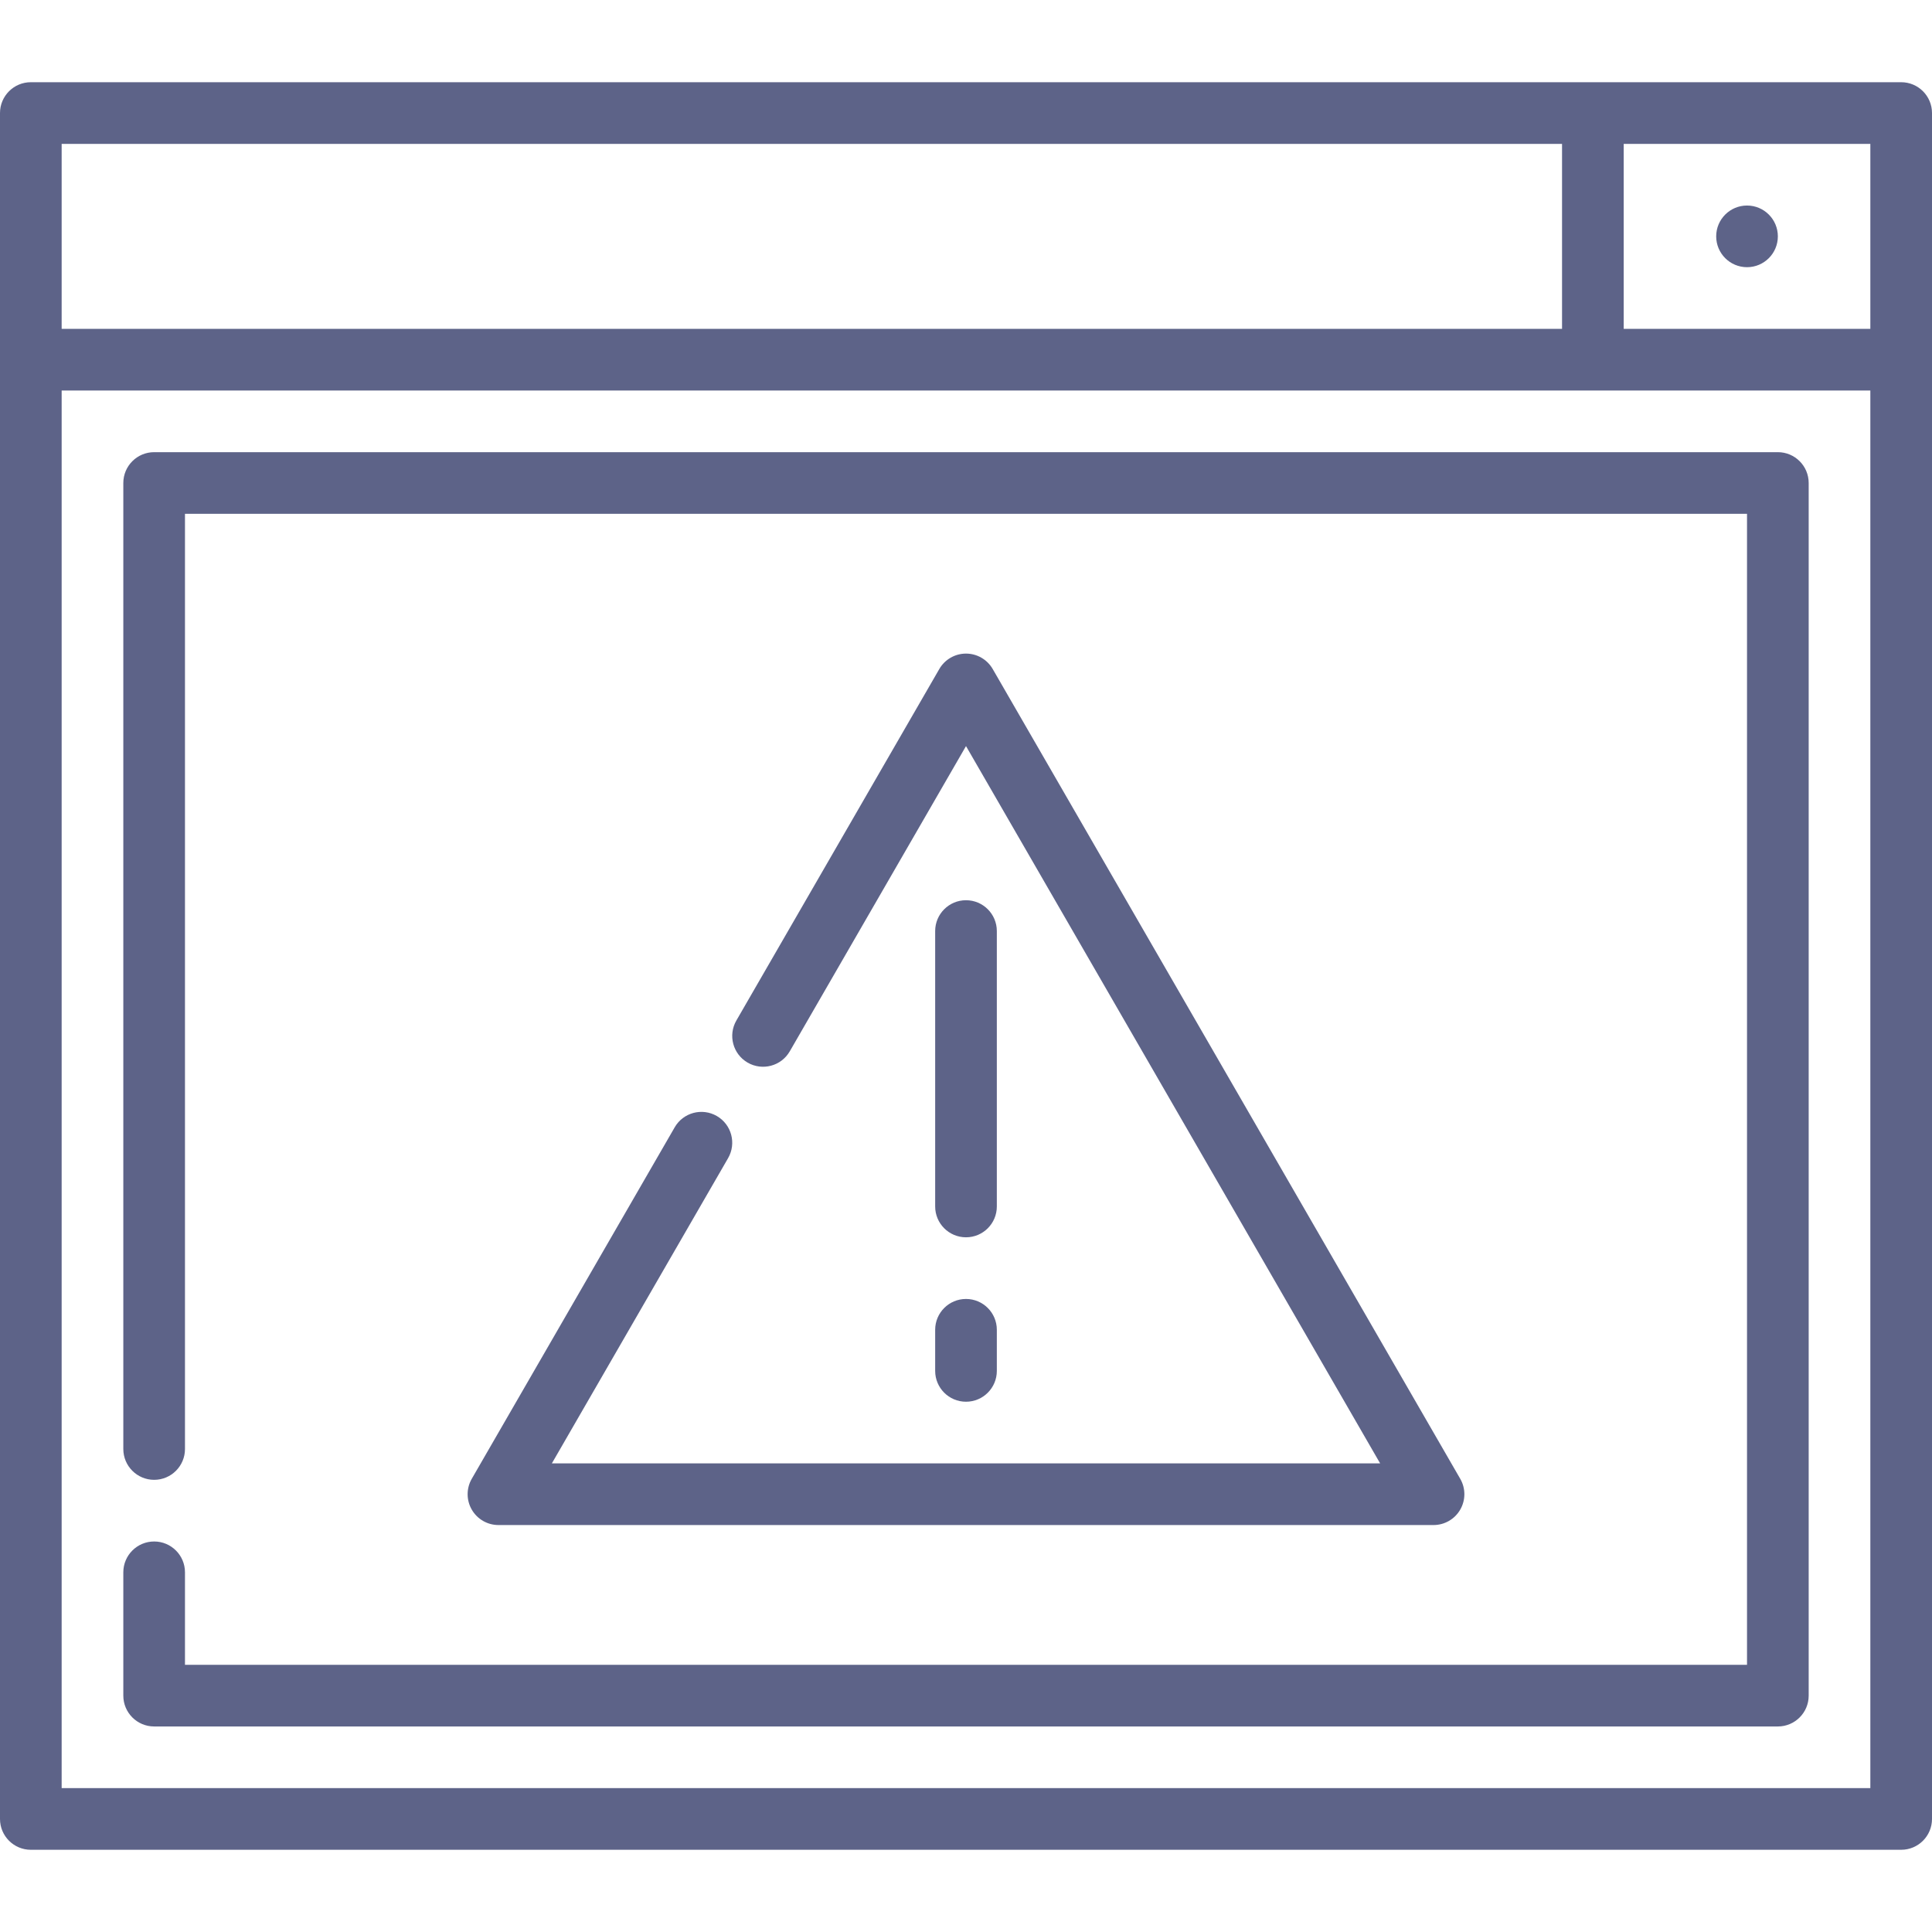
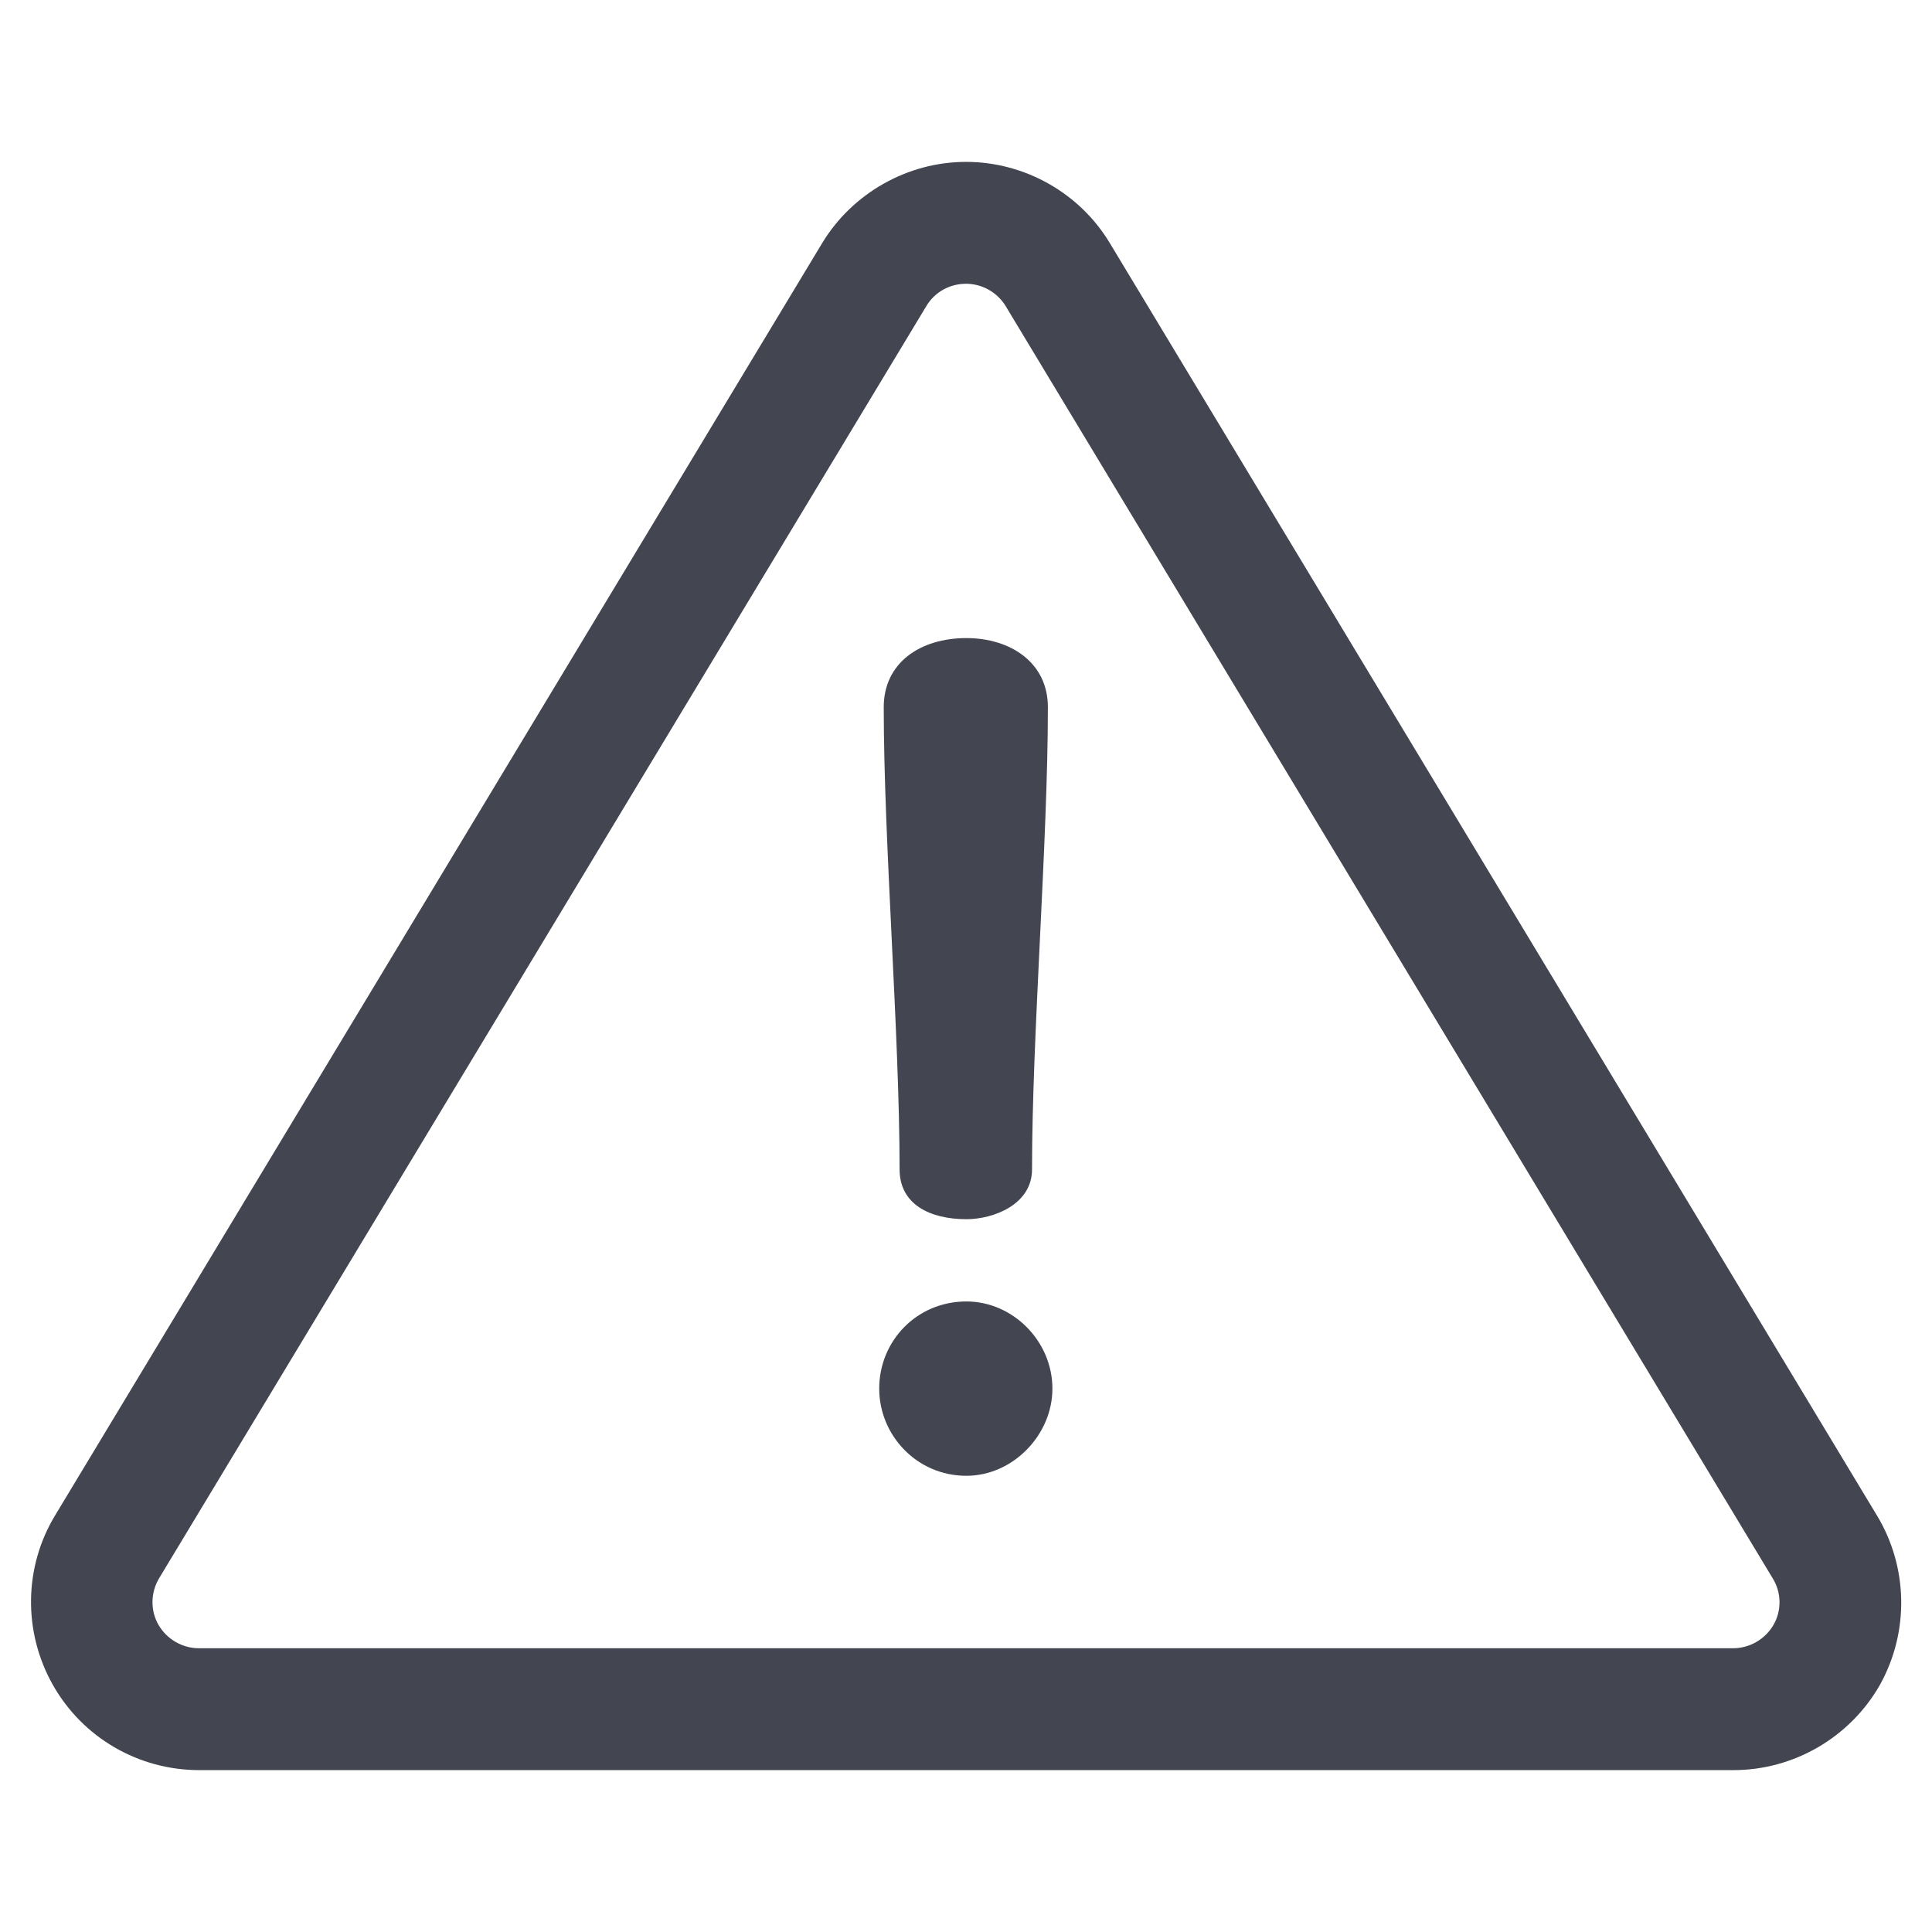
- <svg xmlns="http://www.w3.org/2000/svg" version="1.1" id="Layer_1" x="0px" y="0px" viewBox="0 0 512 512" style="enable-background:new 0 0 512 512;" xml:space="preserve" width="512px" height="512px">
+ <svg xmlns="http://www.w3.org/2000/svg" version="1.1" id="Layer_1" x="0px" y="0px" viewBox="0 0 512 512" style="enable-background:new 0 0 512 512;" xml:space="preserve">
+   <style type="text/css">
+ 	.st0{fill:#434651;}
+ </style>
  <g>
    <g>
-       <path d="M503.83,21.787H8.17c-4.512,0-8.17,3.657-8.17,8.17v452.085c0,4.513,3.658,8.17,8.17,8.17h495.66    c4.512,0,8.17-3.657,8.17-8.17V29.957C512,25.444,508.342,21.787,503.83,21.787z M16.34,38.128h397.617v49.021H16.34V38.128z     M495.66,473.872H16.34V103.489H495.66V473.872z M495.66,87.149h-65.362V38.128h65.362V87.149z" fill="#5d6388" />
+       <path class="st0" d="M497.4,401.6L294.1,64.4c-8-13.3-22.6-21.5-38.1-21.5s-30.1,8.3-38.1,21.5L14.6,401.6    c-8.3,13.7-8.5,30.9-0.6,44.9c7.9,14,22.7,22.6,38.8,22.6h406.6c16,0,30.9-8.7,38.8-22.6C506,432.5,505.7,415.3,497.4,401.6z     M470,430.6c-2.2,3.8-6.3,6.2-10.7,6.2H52.7c-4.4,0-8.5-2.4-10.7-6.2c-2.2-3.8-2.1-8.6,0.2-12.4L245.5,81.1    c2.2-3.7,6.2-5.9,10.5-5.9c4.3,0,8.3,2.3,10.5,5.9l203.3,337.2C472.1,422,472.2,426.8,470,430.6z" />
    </g>
  </g>
  <g>
    <g>
-       <path d="M471.149,119.83H40.851c-4.512,0-8.17,3.657-8.17,8.17v256c0,4.513,3.658,8.17,8.17,8.17s8.17-3.657,8.17-8.17V136.17    h413.957v305.021H49.021v-24.511c0-4.513-3.658-8.17-8.17-8.17s-8.17,3.657-8.17,8.17v32.681c0,4.513,3.658,8.17,8.17,8.17    h430.298c4.512,0,8.17-3.657,8.17-8.17V128C479.319,123.487,475.661,119.83,471.149,119.83z" fill="#5d6388" />
+       <path class="st0" d="M256.1,169.1c-12.3,0-21.9,6.6-21.9,18.3c0,35.6,4.2,86.8,4.2,122.5c0,9.3,8.1,13.2,17.7,13.2    c7.2,0,17.4-3.9,17.4-13.2c0-35.6,4.2-86.8,4.2-122.5C277.7,175.6,267.8,169.1,256.1,169.1z" />
    </g>
  </g>
  <g>
    <g>
-       <circle cx="462.979" cy="62.638" r="8.17" fill="#5d6388" />
+       <path class="st0" d="M256.1,344.9c-13.2,0-23.1,10.5-23.1,23.1c0,12.3,9.9,23.1,23.1,23.1c12.3,0,22.8-10.8,22.8-23.1    C278.9,355.4,268.4,344.9,256.1,344.9z" />
    </g>
  </g>
-   <g>
-     <g>
-       <path d="M386.978,391.898L263.076,177.294c-1.46-2.527-4.156-4.085-7.075-4.085c-2.92,0-5.616,1.558-7.075,4.085l-53.781,93.151    c-2.256,3.908-0.917,8.904,2.99,11.161c3.908,2.254,8.903,0.917,11.16-2.99L256,197.719l109.751,190.094H146.249l46.705-80.896    c2.256-3.907,0.917-8.904-2.99-11.161c-3.908-2.256-8.904-0.918-11.161,2.99l-53.781,93.151c-1.46,2.527-1.46,5.643,0,8.17    c1.46,2.527,4.156,4.085,7.075,4.085h247.805c2.919,0,5.616-1.558,7.075-4.085C388.438,397.541,388.438,394.425,386.978,391.898z" fill="#5d6388" />
-     </g>
-   </g>
-   <g>
-     <g>
-       <path d="M256,344.238c-4.512,0-8.17,3.657-8.17,8.17v10.894c0,4.513,3.658,8.17,8.17,8.17c4.512,0,8.17-3.657,8.17-8.17v-10.894    C264.17,347.895,260.512,344.238,256,344.238z" fill="#5d6388" />
-     </g>
-   </g>
-   <g>
-     <g>
-       <path d="M256,238.57c-4.512,0-8.17,3.657-8.17,8.17v72.987c0,4.513,3.658,8.17,8.17,8.17c4.512,0,8.17-3.657,8.17-8.17V246.74    C264.17,242.227,260.512,238.57,256,238.57z" fill="#5d6388" />
-     </g>
-   </g>
-   <g>
- </g>
-   <g>
- </g>
-   <g>
- </g>
-   <g>
- </g>
-   <g>
- </g>
-   <g>
- </g>
-   <g>
- </g>
-   <g>
- </g>
-   <g>
- </g>
-   <g>
- </g>
-   <g>
- </g>
-   <g>
- </g>
-   <g>
- </g>
-   <g>
- </g>
-   <g>
- </g>
</svg>
